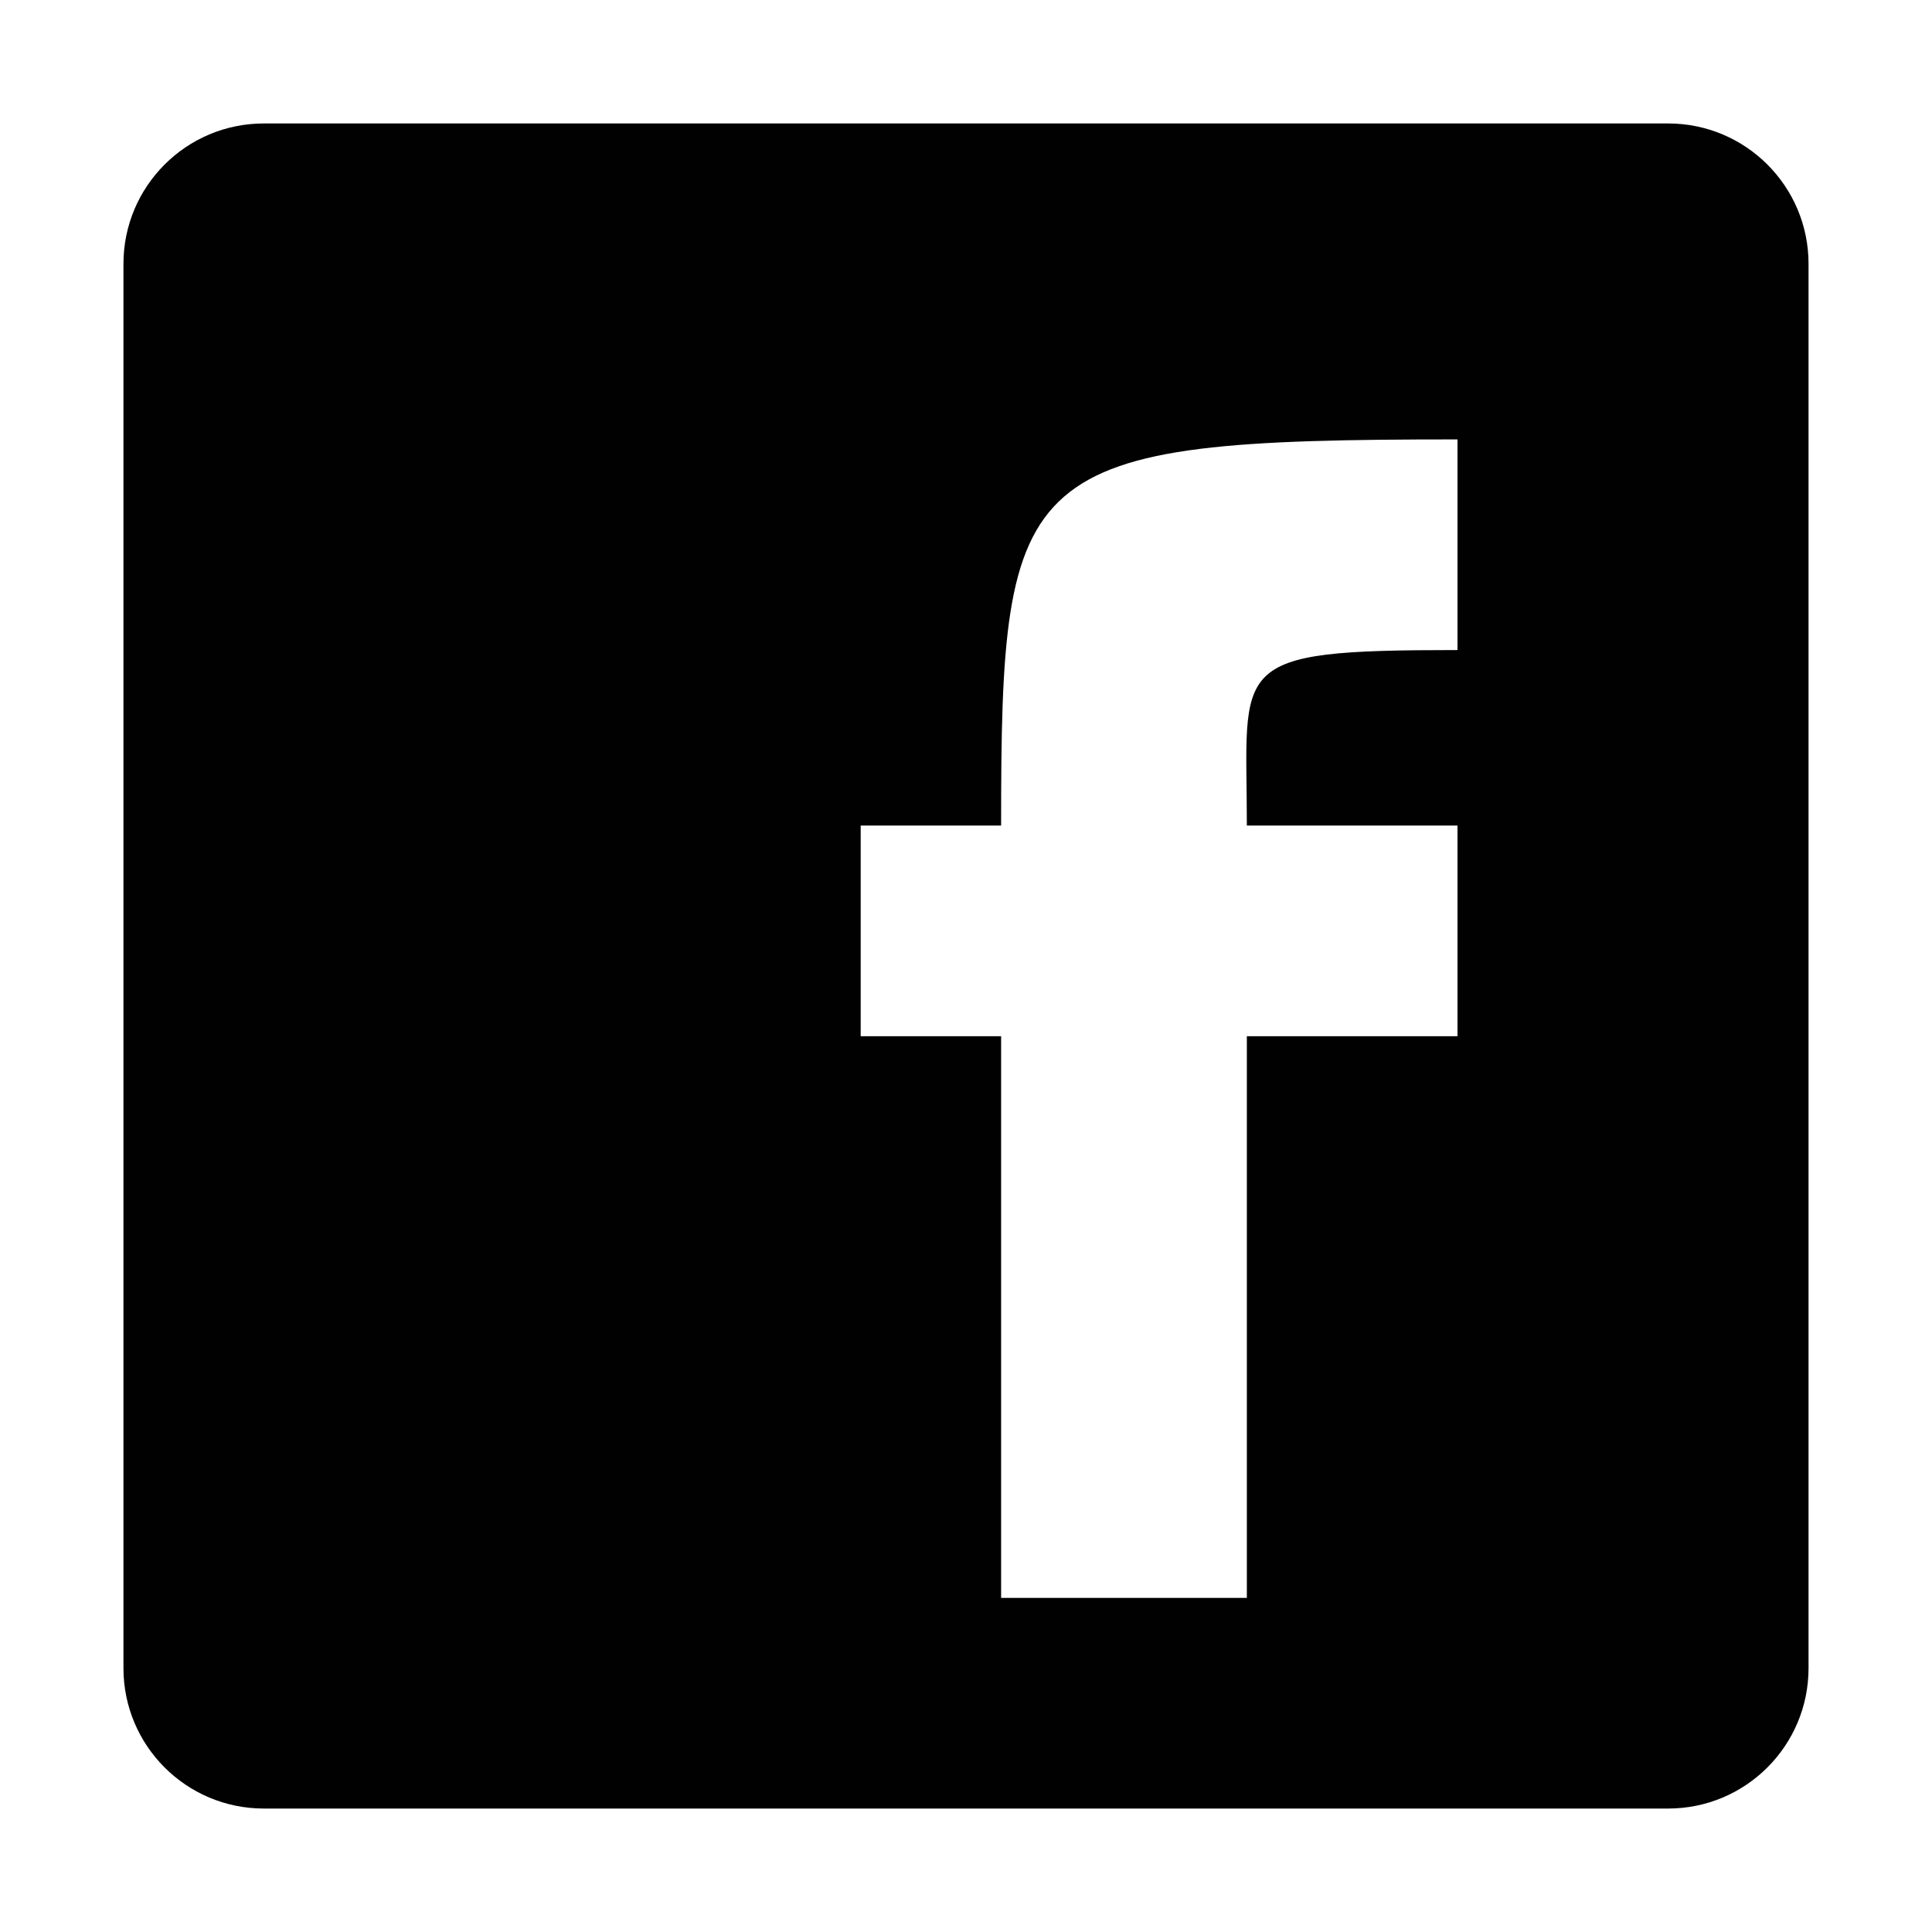
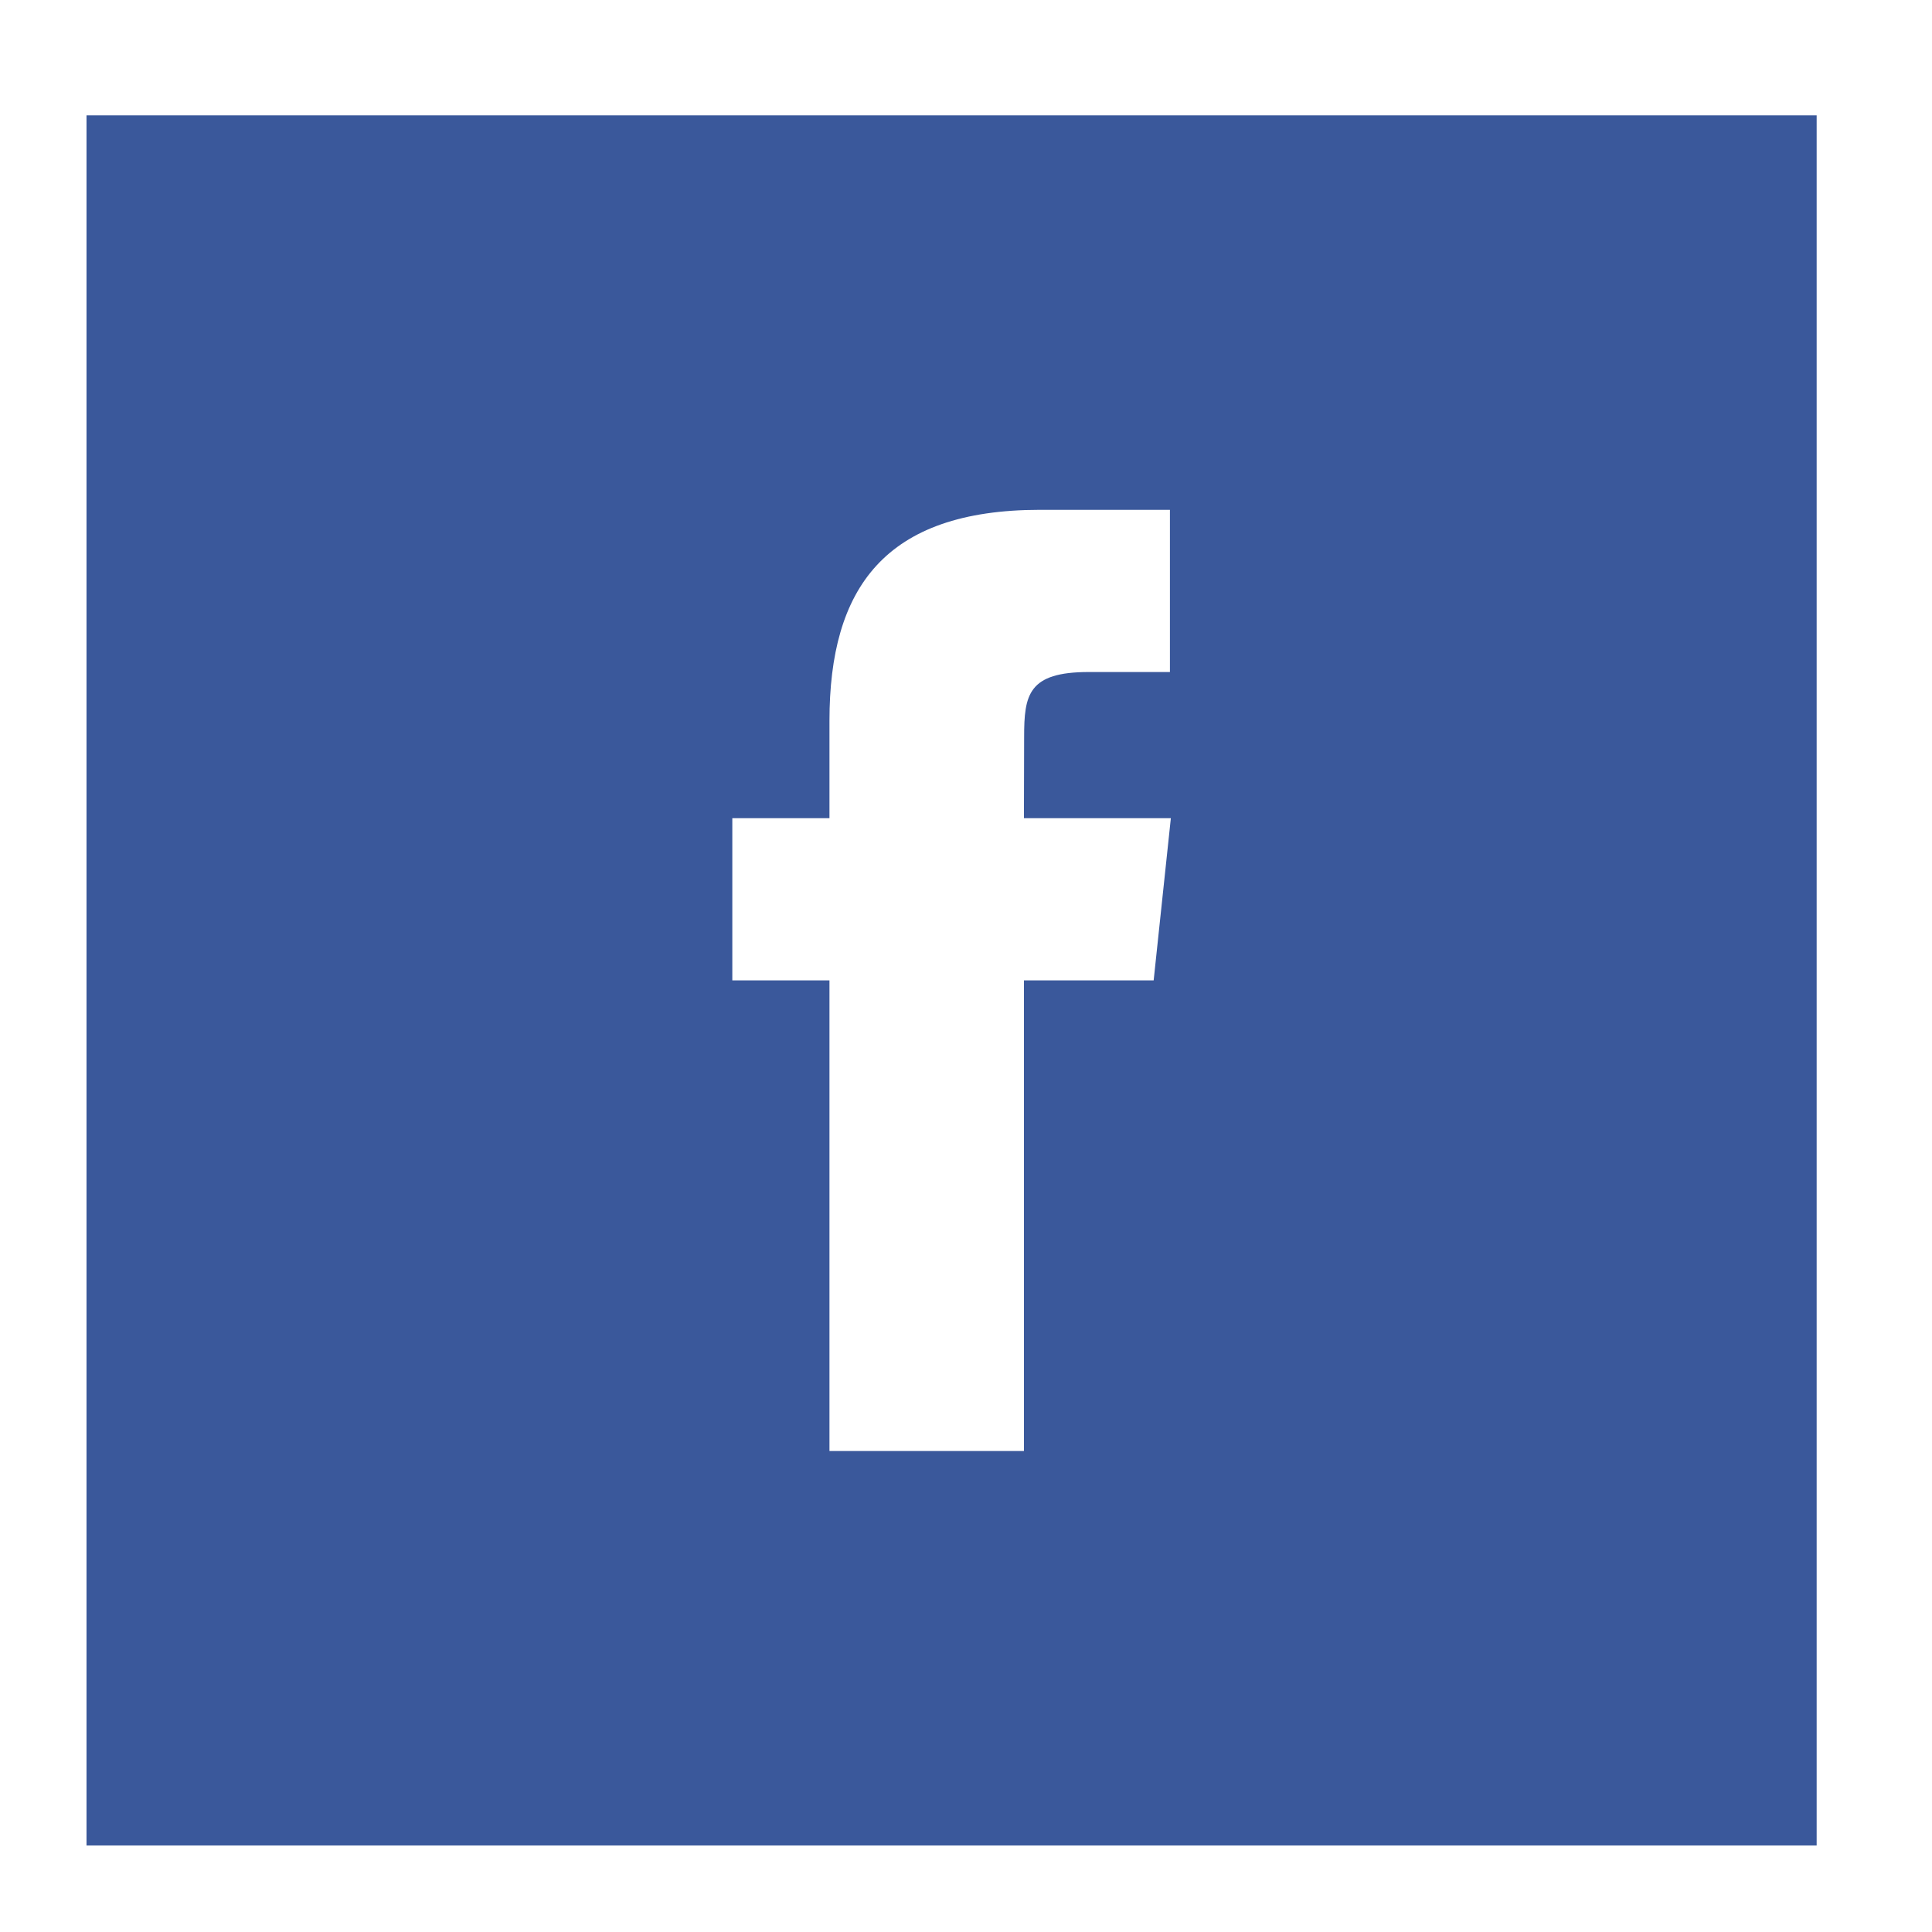
- <svg xmlns="http://www.w3.org/2000/svg" enable-background="new 0 0 500 500" height="500px" id="Layer_1" version="1.1" viewBox="0 0 500 500" width="500px" xml:space="preserve">
-   <path clip-rule="evenodd" d="M31.949,431.711c0,20.078,16.264,36.34,36.34,36.34h363.421  c20.078,0,36.34-16.262,36.34-36.34V68.29c0-20.077-16.262-36.34-36.34-36.34H68.29c-20.077,0-36.34,16.264-36.34,36.34V431.711z   M259.086,413.538V268.172h-36.342v-54.514h36.342c0-93.671,3.993-99.939,118.112-99.939v54.513  c-60.149,0-54.514,3.362-54.514,45.427h54.514v54.514h-54.514v145.366H259.086z" fill="#010101" fill-rule="evenodd" />
+ <svg xmlns="http://www.w3.org/2000/svg" height="67px" id="Layer_1" style="enable-background:new 0 0 67 67;" version="1.1" viewBox="0 0 67 67" width="67px" xml:space="preserve">
+   <path d="M28.765,50.319h6.744V33.998h4.499l0.596-5.624h-5.095  l0.007-2.816c0-1.466,0.14-2.253,2.244-2.253h2.812V17.68h-4.5c-5.405,0-7.307,2.729-7.307,7.317v3.377h-3.369v5.625h3.369V50.319z   M3,4h60v60H3V4z" style="fill-rule:evenodd;clip-rule:evenodd;fill:#3A589B;" />
</svg>
